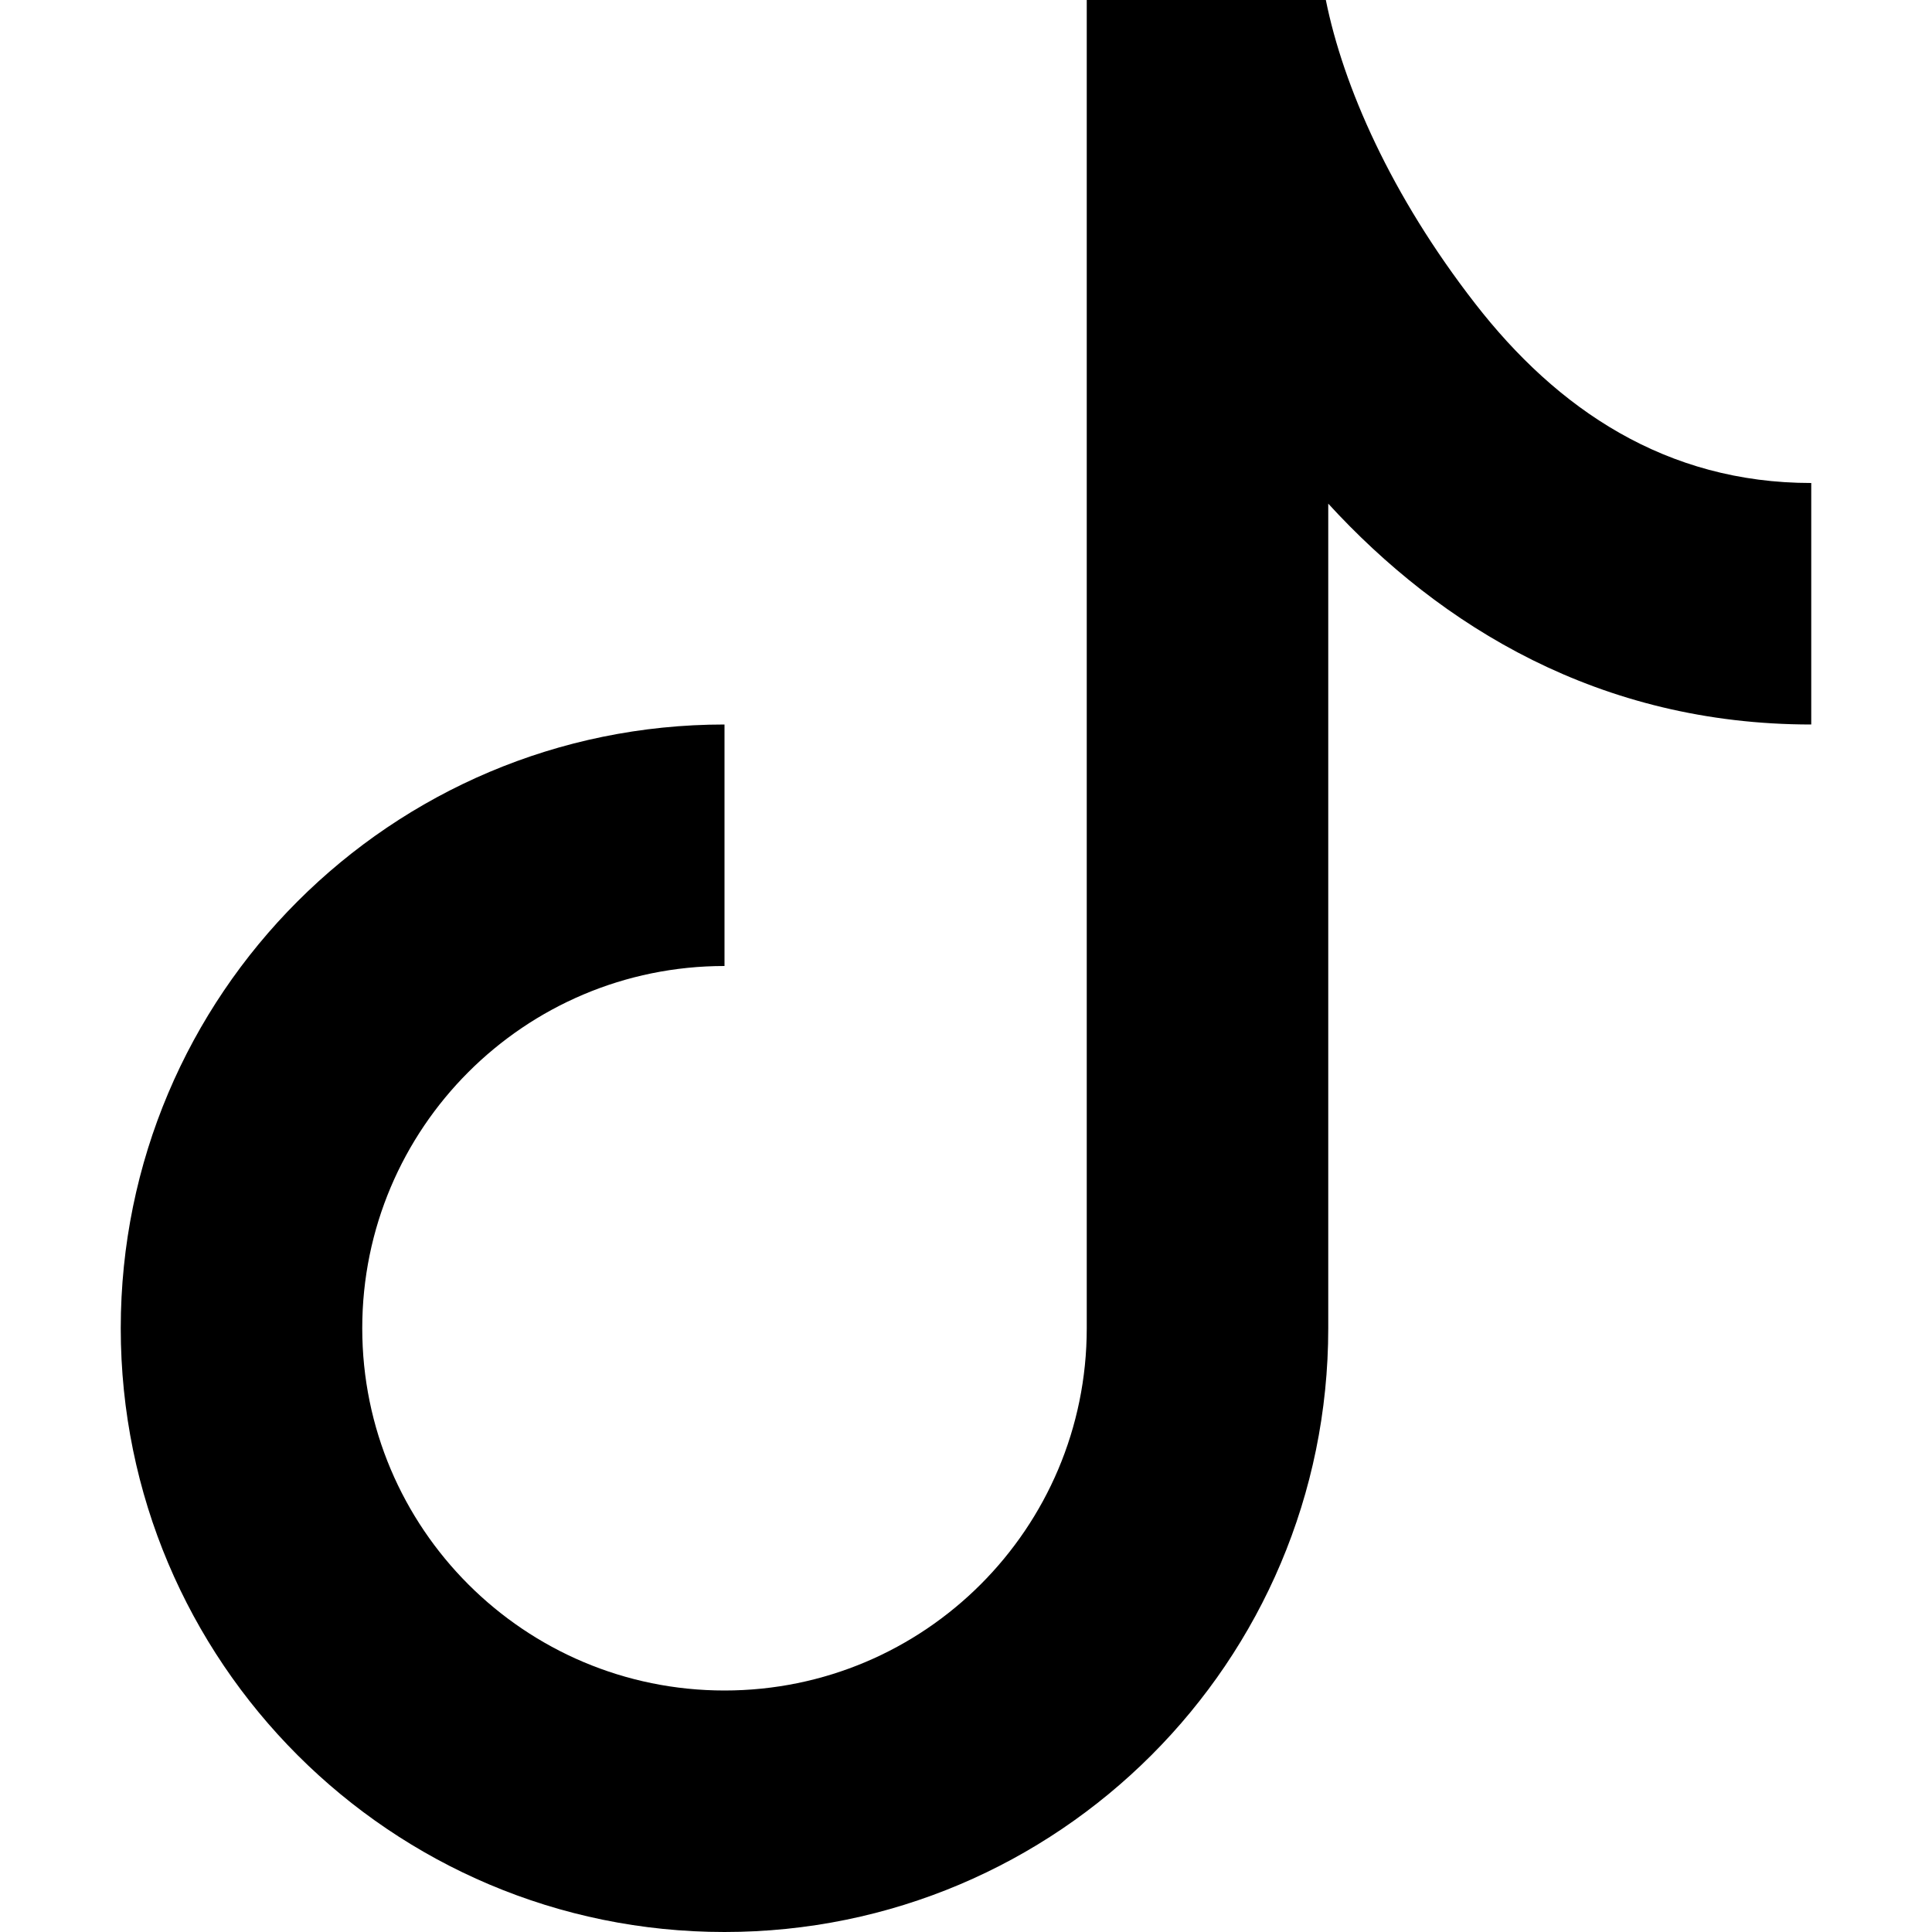
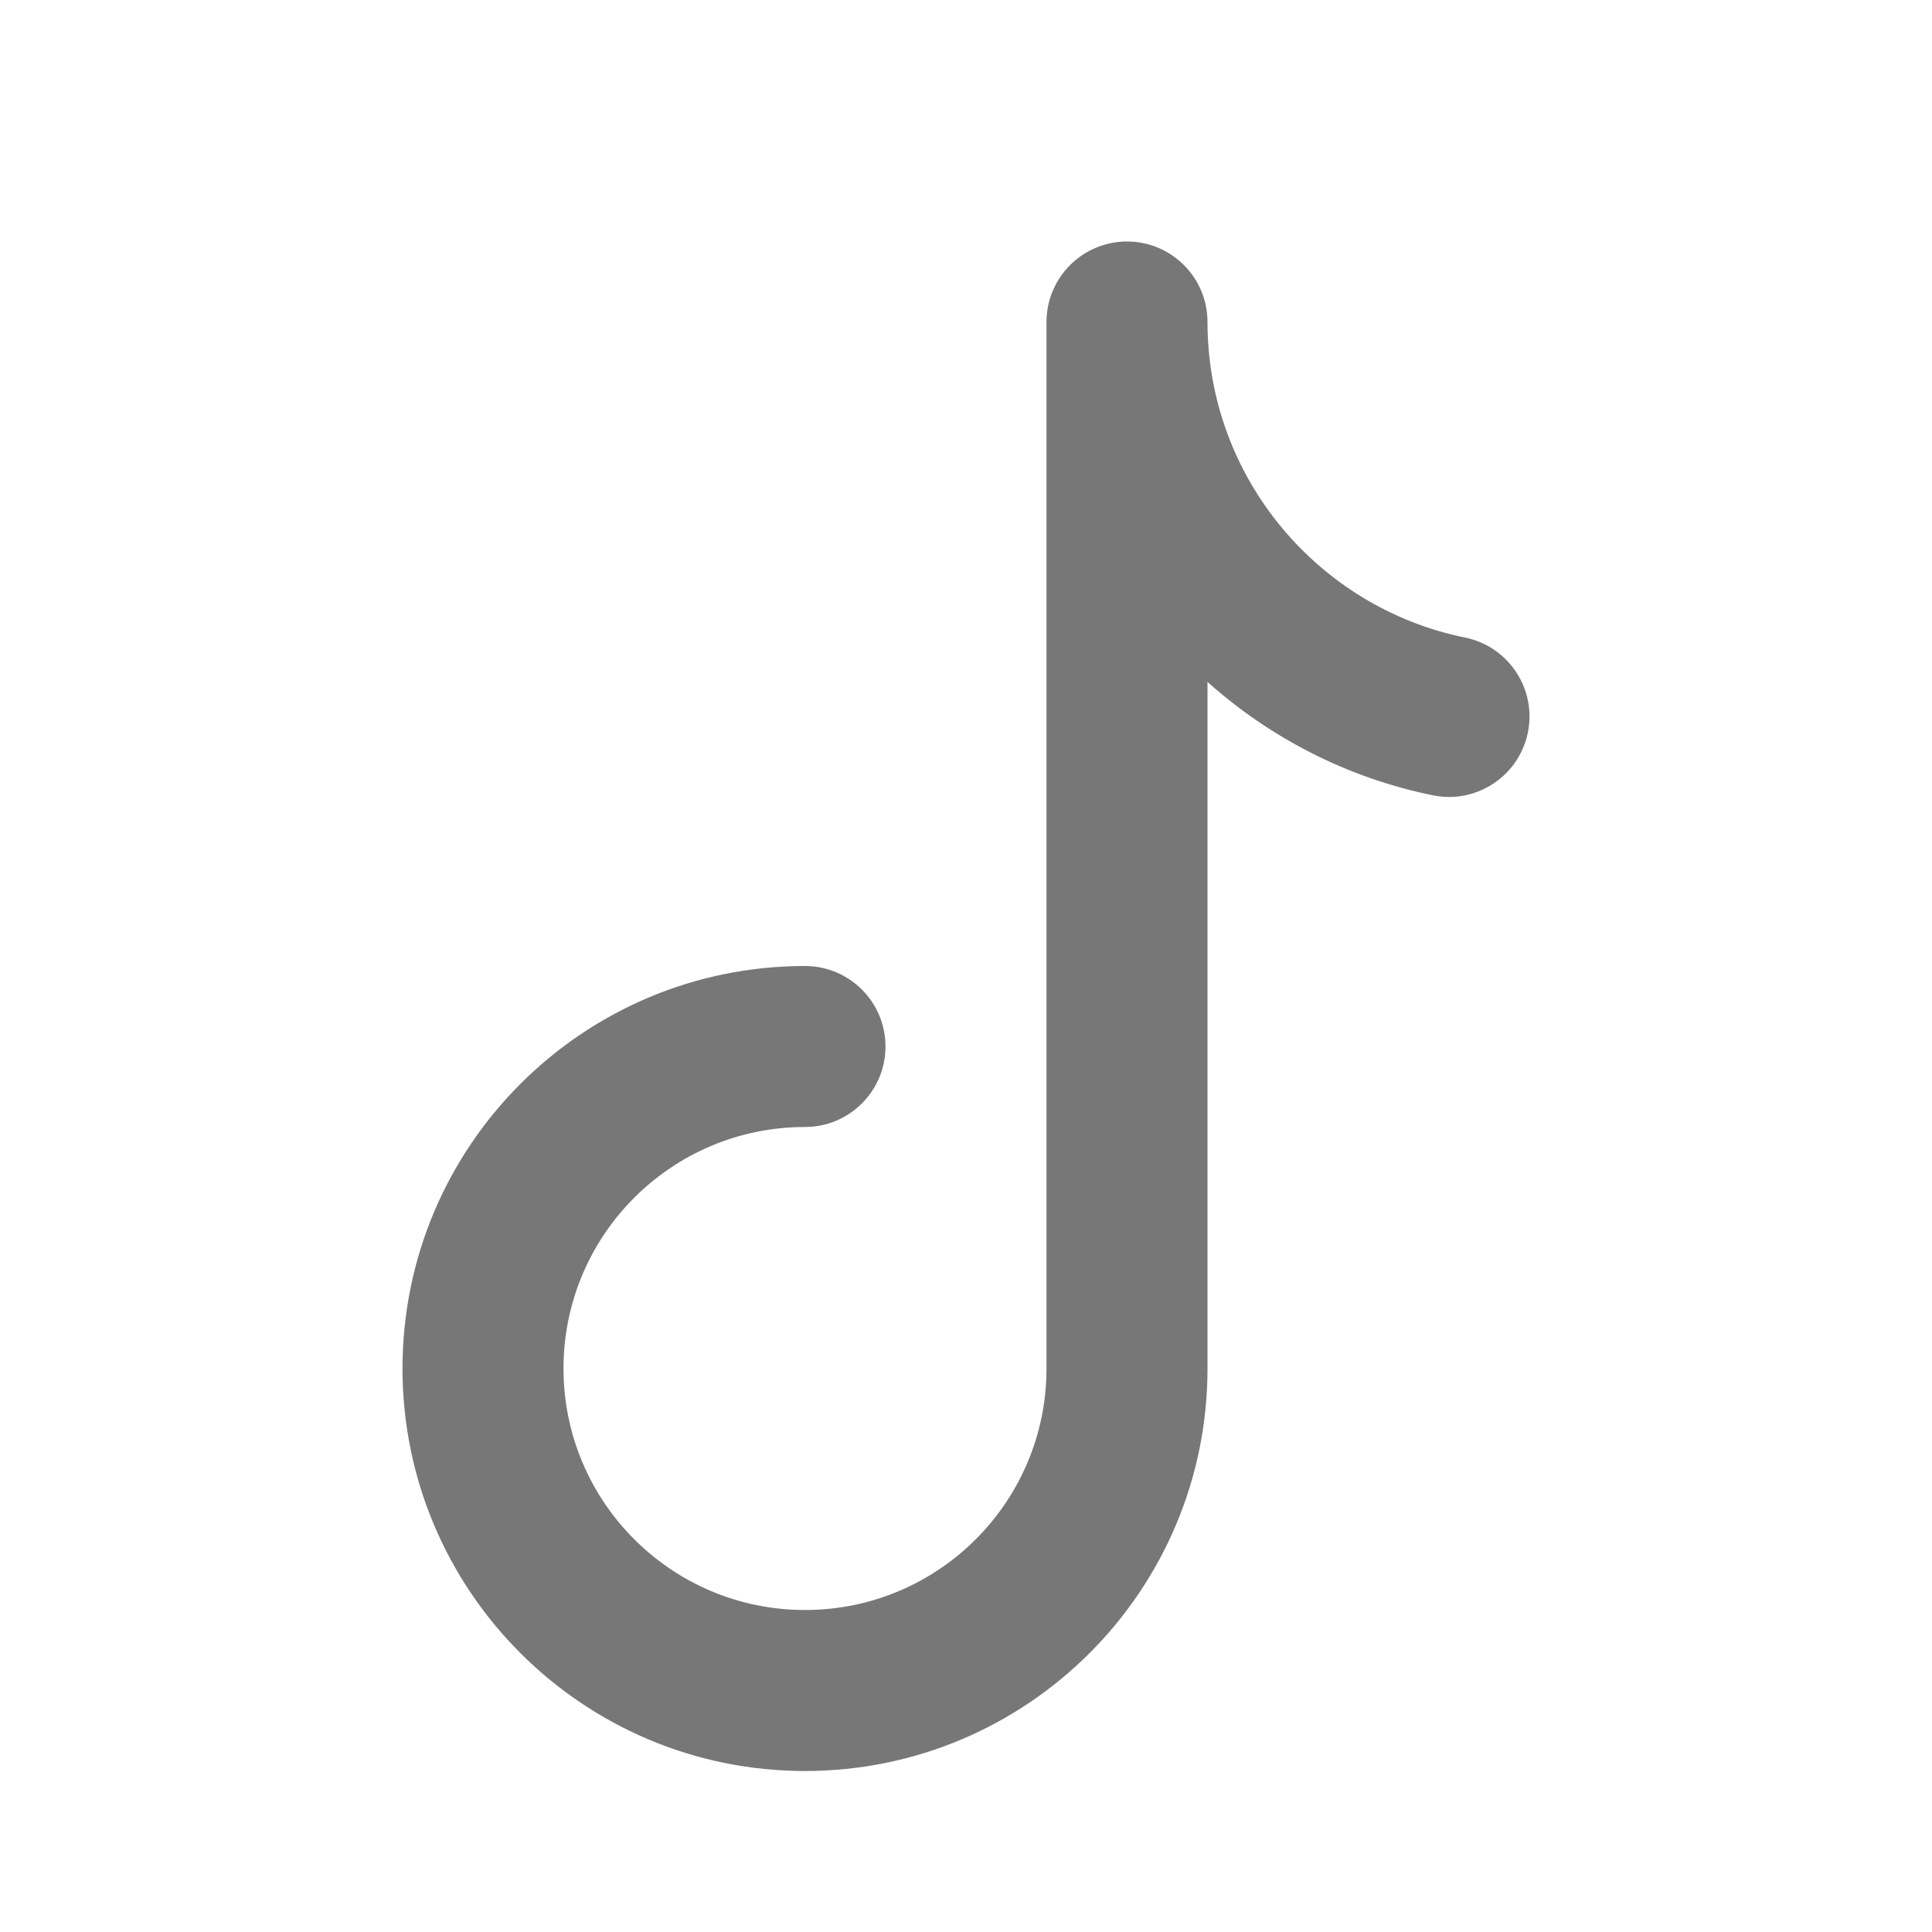
- <svg xmlns="http://www.w3.org/2000/svg" width="16" height="16" fill="currentColor" class="bi bi-tiktok" viewBox="0 0 16 16">
-   <path d="M9 0h1.98c.144.715.54 1.617 1.235 2.512C12.895 3.389 13.797 4 15 4v2c-1.753 0-3.07-.814-4-1.829V11a5 5 0 1 1-5-5v2a3 3 0 1 0 3 3V0Z" />
+ <svg xmlns="http://www.w3.org/2000/svg" width="800px" height="800px" viewBox="0 0 24 24" version="1.1" fill="#777777">
+   <g id="SVGRepo_bgCarrier" stroke-width="0" />
+   <g id="SVGRepo_tracerCarrier" stroke-linecap="round" stroke-linejoin="round" />
+   <g id="SVGRepo_iconCarrier">
+     <g id="页面-1" stroke="none" stroke-width="1" fill="none" fill-rule="evenodd">
+       <g id="Brand" transform="translate(-720, -0)">
+         <g id="tiktok_line" transform="translate(720, 0)">
+           <path d="M24,0 L24,24 L0,24 L0,0 L24,0 Z M12.593,23.258 L12.582,23.26 L12.511,23.295 L12.492,23.299 L12.492,23.299 L12.477,23.295 L12.406,23.26 C12.396,23.256 12.387,23.259 12.382,23.265 L12.378,23.276 L12.361,23.703 L12.366,23.723 L12.377,23.736 L12.48,23.81 L12.495,23.814 L12.495,23.814 L12.507,23.81 L12.611,23.736 L12.623,23.72 L12.623,23.72 L12.627,23.703 L12.61,23.276 C12.608,23.266 12.601,23.259 12.593,23.258 L12.593,23.258 Z M12.858,23.145 L12.845,23.147 L12.66,23.24 L12.65,23.25 L12.65,23.25 L12.647,23.261 L12.665,23.691 L12.67,23.703 L12.67,23.703 L12.678,23.71 L12.879,23.803 C12.891,23.807 12.902,23.803 12.908,23.795 L12.912,23.781 L12.878,23.167 C12.875,23.155 12.867,23.147 12.858,23.145 L12.858,23.145 Z M12.143,23.147 C12.133,23.142 12.122,23.145 12.116,23.153 L12.11,23.167 L12.076,23.781 C12.075,23.793 12.083,23.802 12.093,23.805 L12.108,23.803 L12.309,23.71 L12.319,23.702 L12.319,23.702 L12.323,23.691 L12.34,23.261 L12.337,23.249 L12.337,23.249 L12.328,23.24 L12.143,23.147 Z" id="MingCute" fill-rule="nonzero"> </path>
+           <path d="M14,3 C14.552,3 15,3.448 15,4 C15,5.932 16.374,7.549 18.199,7.92 C18.74,8.03 19.09,8.558 18.98,9.099 C18.87,9.64 18.342,9.99 17.801,9.88 C16.739,9.664 15.778,9.167 15,8.471 L15,17 C15,19.761 12.761,22 10,22 C7.239,22 5,19.761 5,17 C5,14.239 7.239,12 10,12 C10.552,12 11,12.448 11,13 C11,13.552 10.552,14 10,14 C8.343,14 7,15.343 7,17 C7,18.657 8.343,20 10,20 C11.657,20 13,18.657 13,17 L13,4 C13,3.448 13.448,3 14,3 Z" id="路径" fill="#777777"> </path>
+         </g>
+       </g>
+     </g>
+   </g>
</svg>
